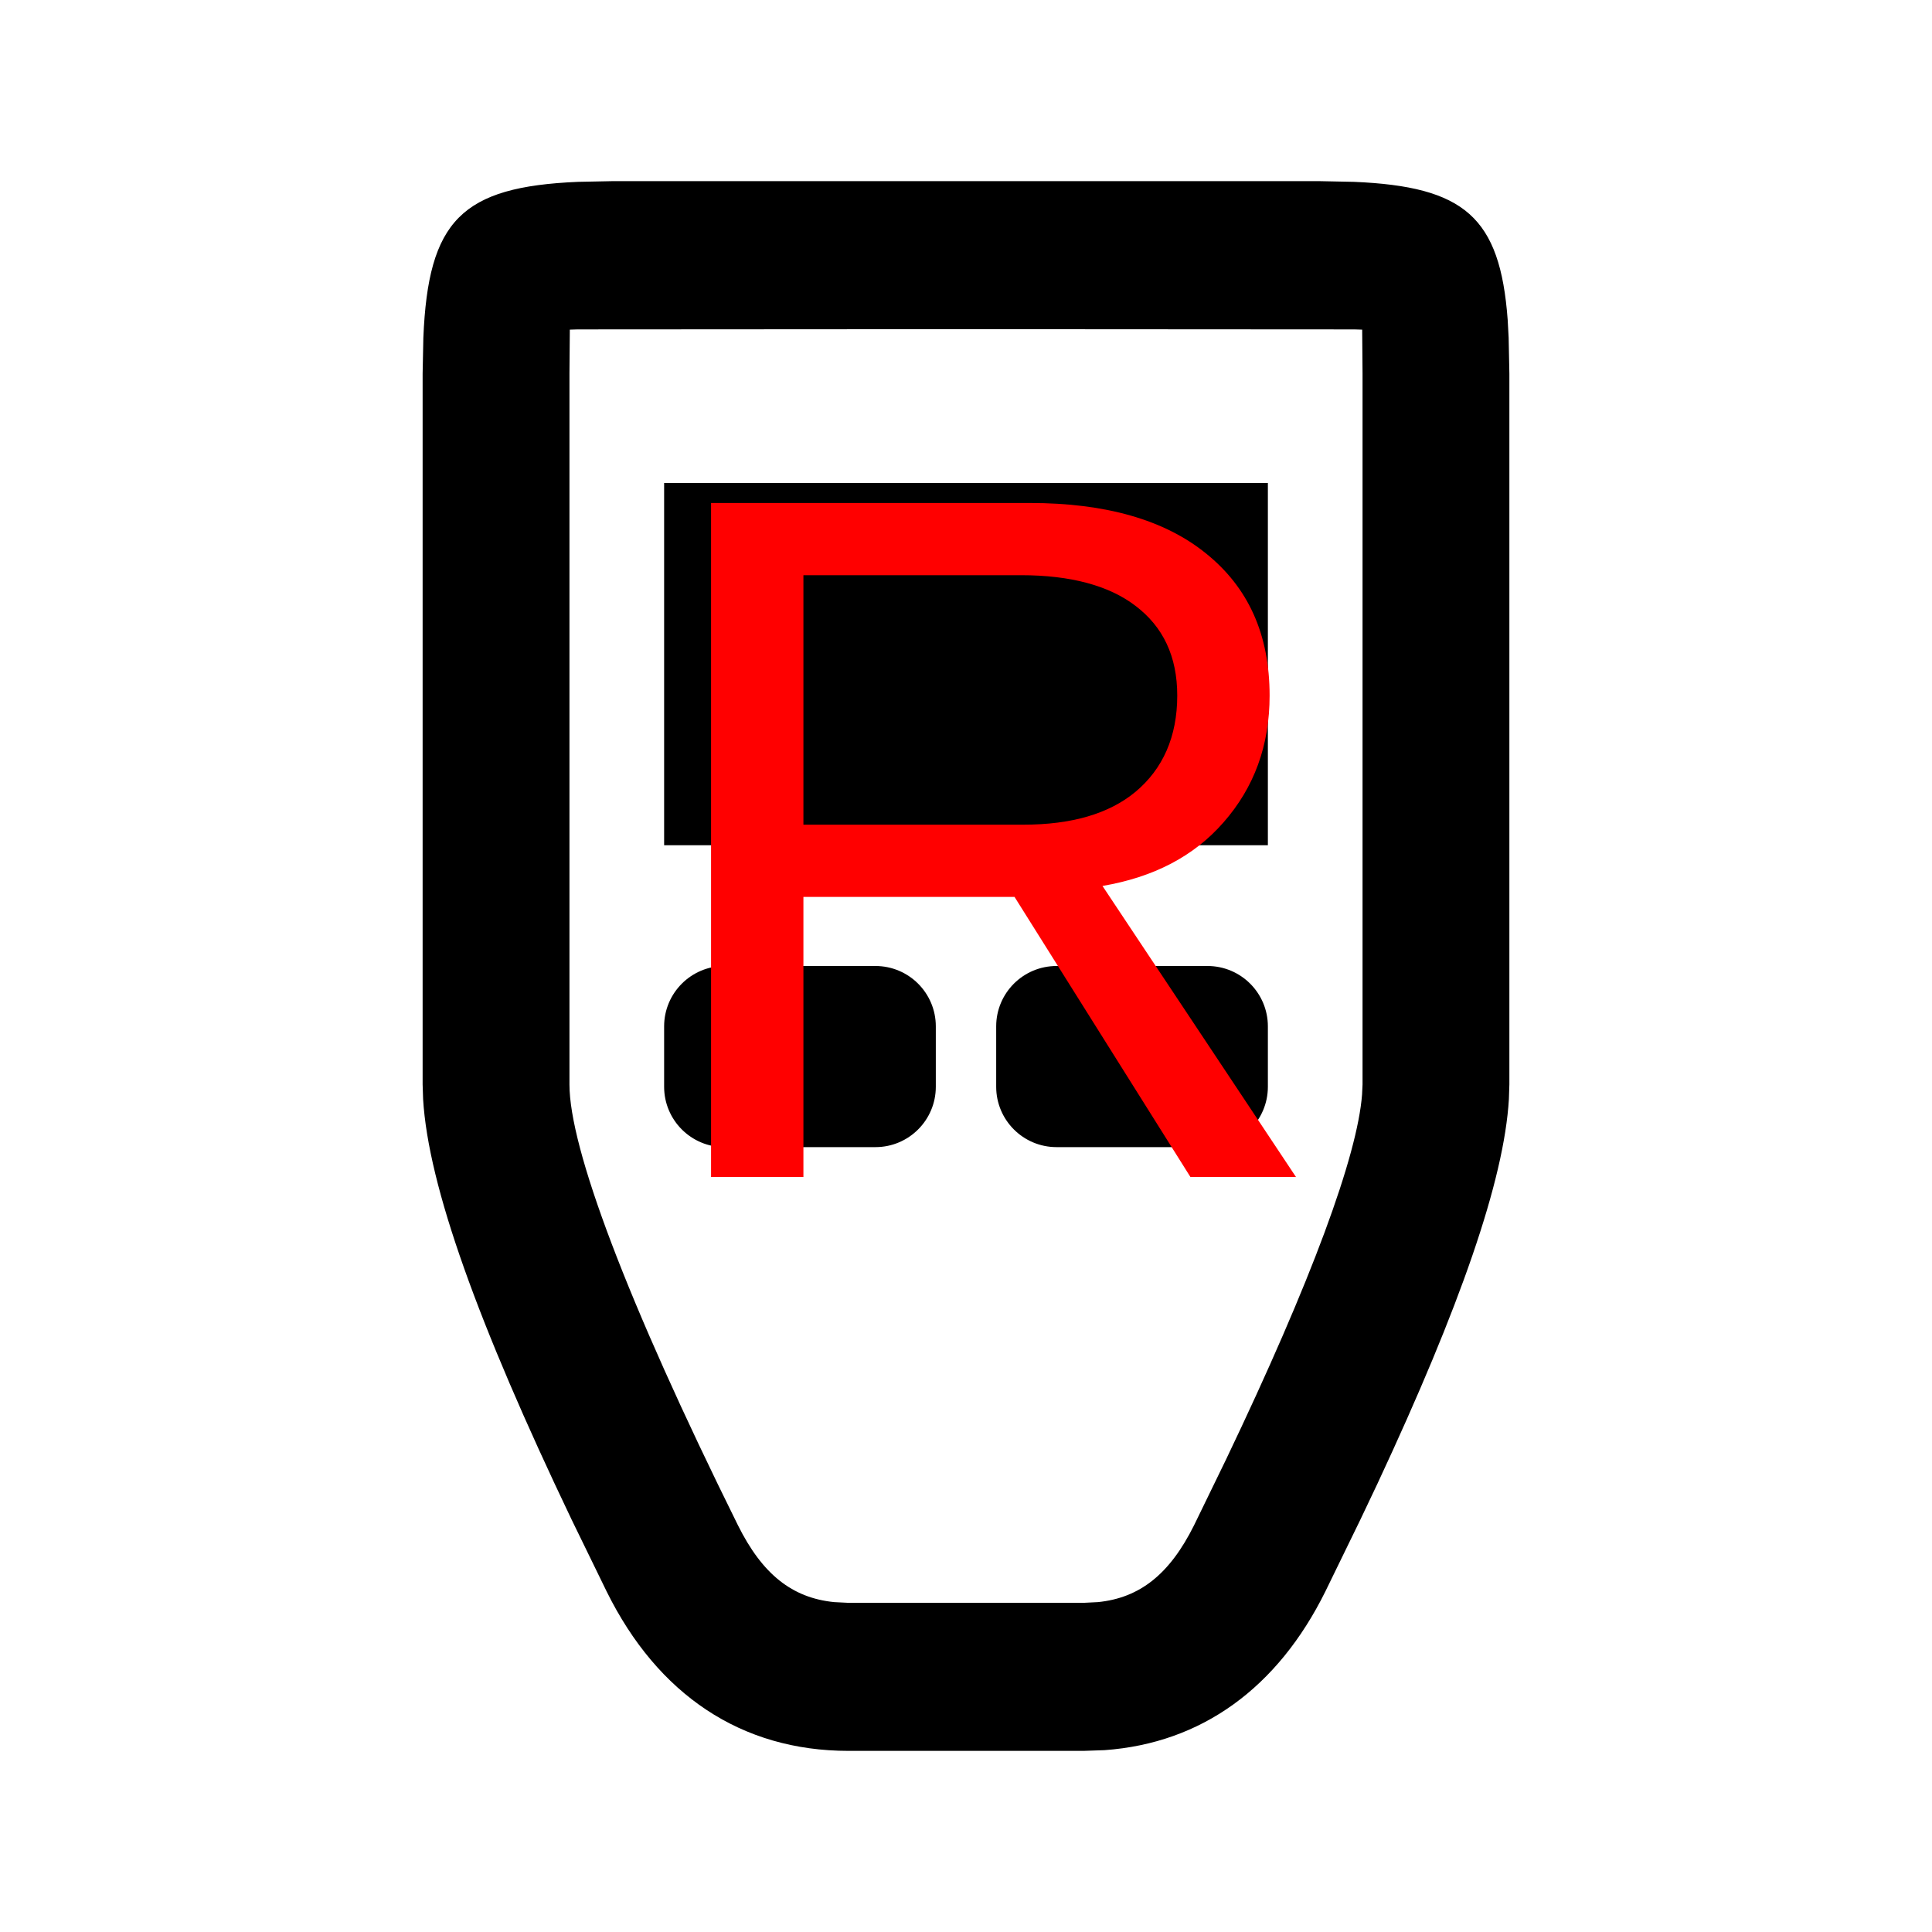
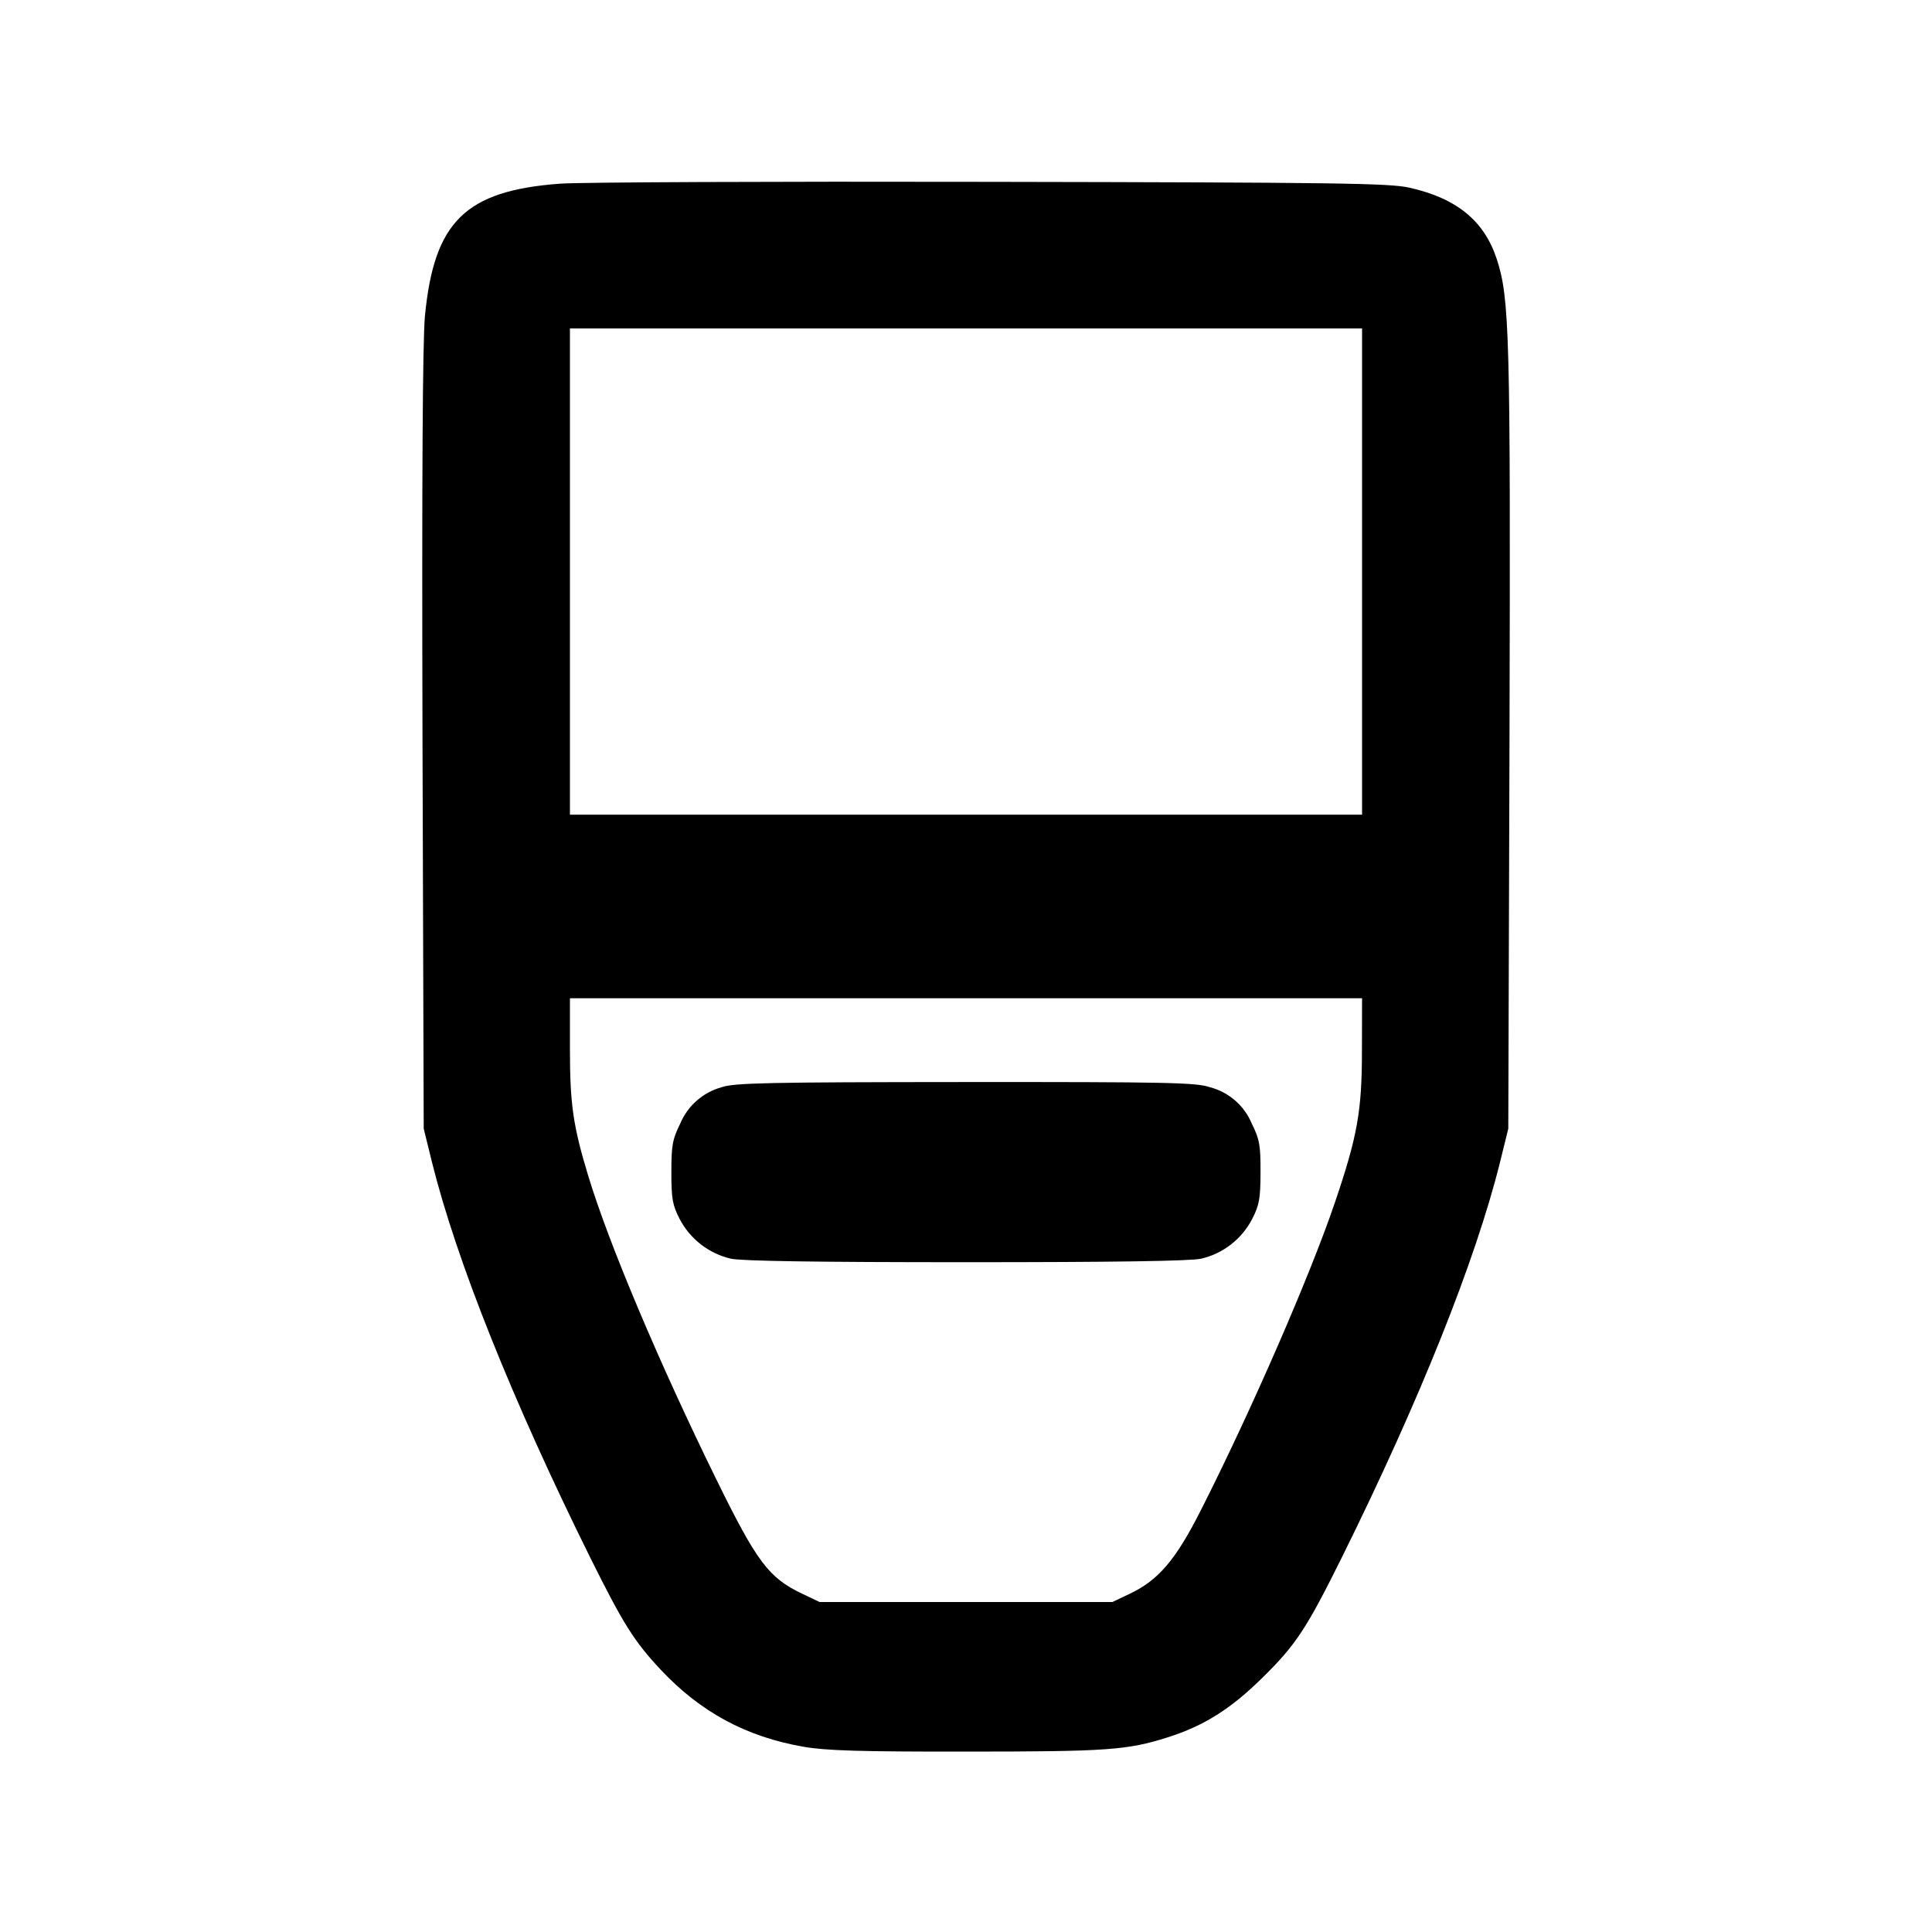
<svg xmlns="http://www.w3.org/2000/svg" viewBox="0 0 16 16">
-   <path d="m8.973 13.274.12-.006c.345-.035.593-.229.796-.637l.264-.543c.711-1.486 1.088-2.517 1.127-3.023l.004-.084V3.094l-.003-.364-.065-.002L8 2.726l-3.216.002-.065.002-.003.364v5.887c0 .523.467 1.777 1.395 3.65.203.408.45.602.797.637l.119.006zM10.919 1.5l.295.006c.913.039 1.209.29 1.272 1.143l.008.148.006.297v5.887l-.004.122c-.04.672-.402 1.714-1.088 3.183l-.142.299-.29.595c-.395.798-1.024 1.256-1.828 1.314l-.175.006H7.027c-.888 0-1.58-.465-2.003-1.32l-.29-.595c-.778-1.627-1.187-2.765-1.23-3.482L3.5 8.981V3.094l.006-.297c.04-.972.316-1.25 1.28-1.291l.295-.006zM7.25 8H6a.5.5 0 0 0-.5.5V9a.5.5 0 0 0 .5.5h1.25a.5.5 0 0 0 .5-.5v-.5a.5.5 0 0 0-.5-.5zM10 8H8.75a.5.5 0 0 0-.5.5V9a.5.5 0 0 0 .5.5H10a.5.5 0 0 0 .5-.5v-.5A.5.5 0 0 0 10 8zm.5-4h-5v3h5z" fill-rule="evenodd" />
-   <text style="fill: rgb(255, 0, 0); font-family: Arial, sans-serif; font-size: 7px; white-space: pre;" x="5.215" y="8.736" transform="matrix(1.165531, 0, 0, 1.159915, -0.863247, -0.383572)">R</text>
+   <path d="M4.639 1.521c-.785.058-1.045.313-1.12 1.098-.019.203-.026 1.35-.02 3.514l.01 3.214.069.28c.204.818.665 1.969 1.307 3.266.273.55.365.698.585.933.33.352.708.557 1.185.64.183.032.467.041 1.342.04 1.174 0 1.339-.012 1.673-.118.3-.095.523-.235.786-.495.276-.271.364-.405.659-1 .642-1.297 1.103-2.448 1.307-3.266l.069-.28.01-3.214c.009-3.372.001-3.662-.106-3.989-.104-.316-.333-.503-.724-.59-.168-.037-.586-.043-3.471-.048-1.804-.004-3.406.003-3.561.015m6.641 3.212v2.014H4.72V2.72h6.56v2.013M11.279 8.7c0 .502-.037.708-.224 1.259-.204.602-.693 1.725-1.11 2.548-.207.409-.35.578-.585.69l-.147.07H6.787l-.147-.07c-.274-.131-.373-.263-.707-.944-.478-.973-.893-1.958-1.063-2.52-.124-.409-.15-.592-.15-1.041v-.425h6.56l-.001.433m-5.303.304a.521.521 0 0 0-.343.302c-.064.129-.073.179-.073.401 0 .221.009.272.068.387a.644.644 0 0 0 .425.33c.091.02.739.029 1.947.029 1.208 0 1.856-.009 1.947-.029a.639.639 0 0 0 .424-.331c.058-.114.068-.168.068-.386.001-.223-.008-.272-.072-.401a.516.516 0 0 0-.35-.303c-.111-.038-.352-.043-2.025-.042-1.642.001-1.915.007-2.016.043" />
</svg>
